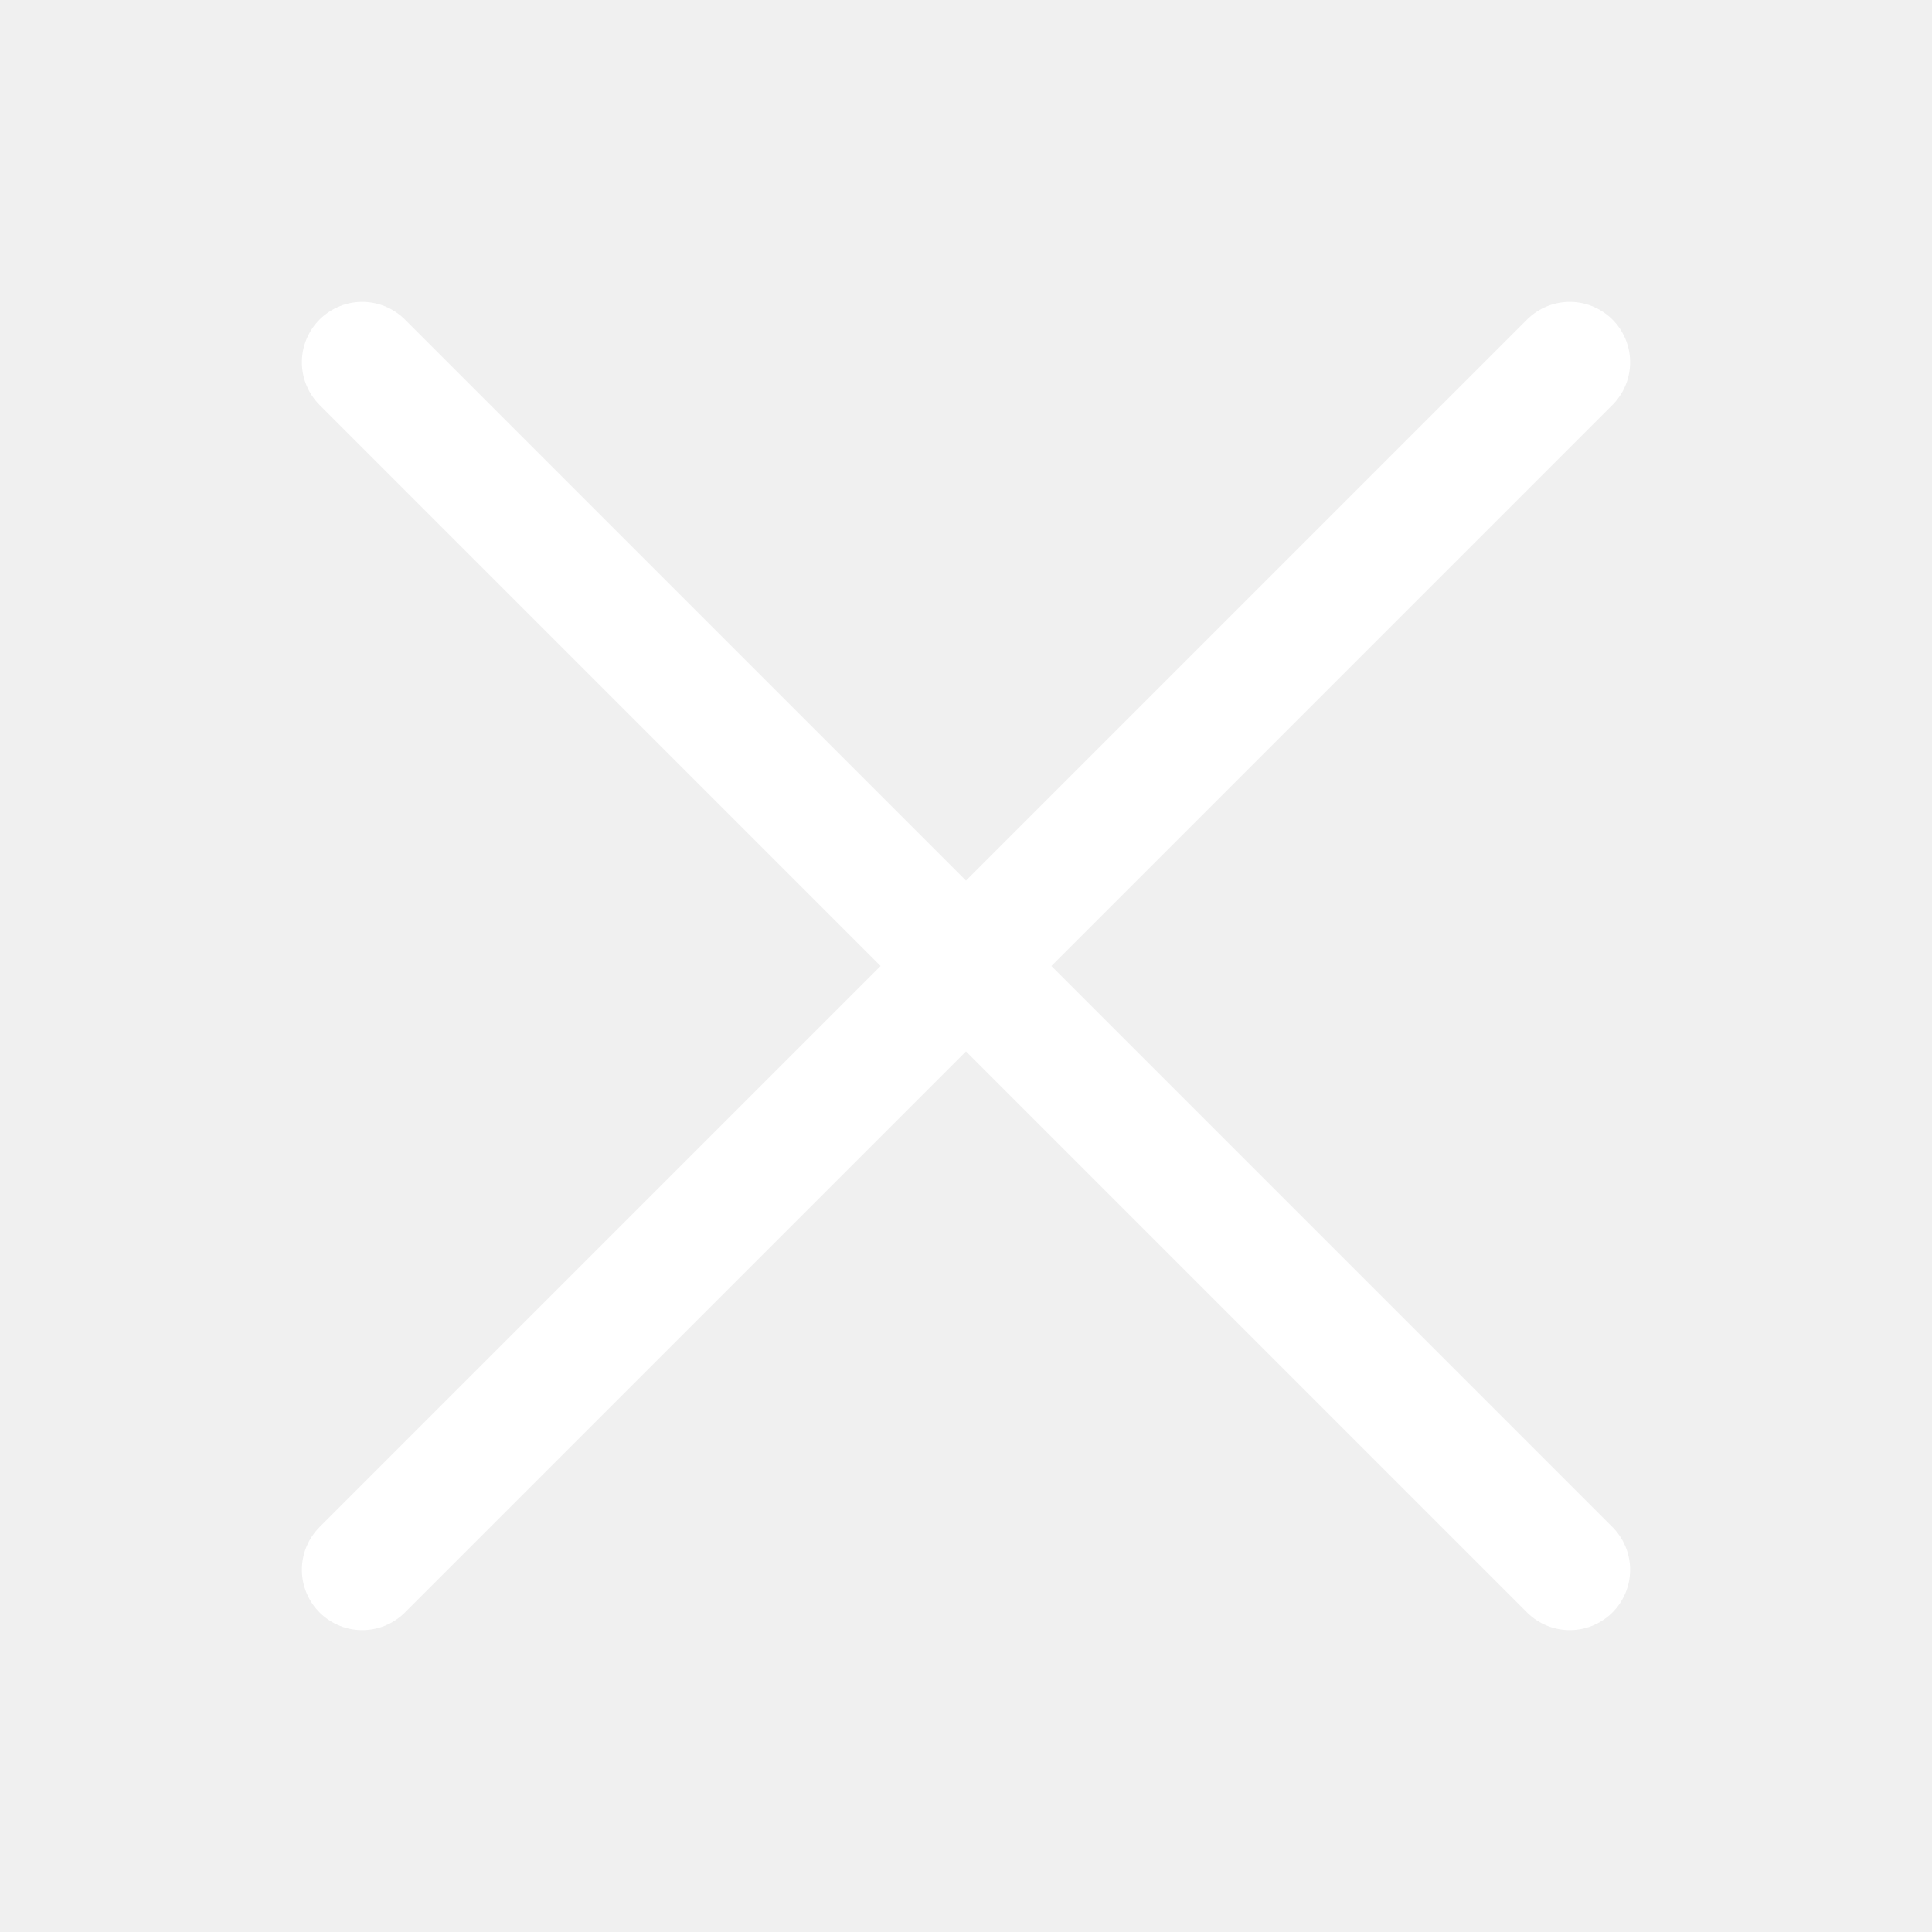
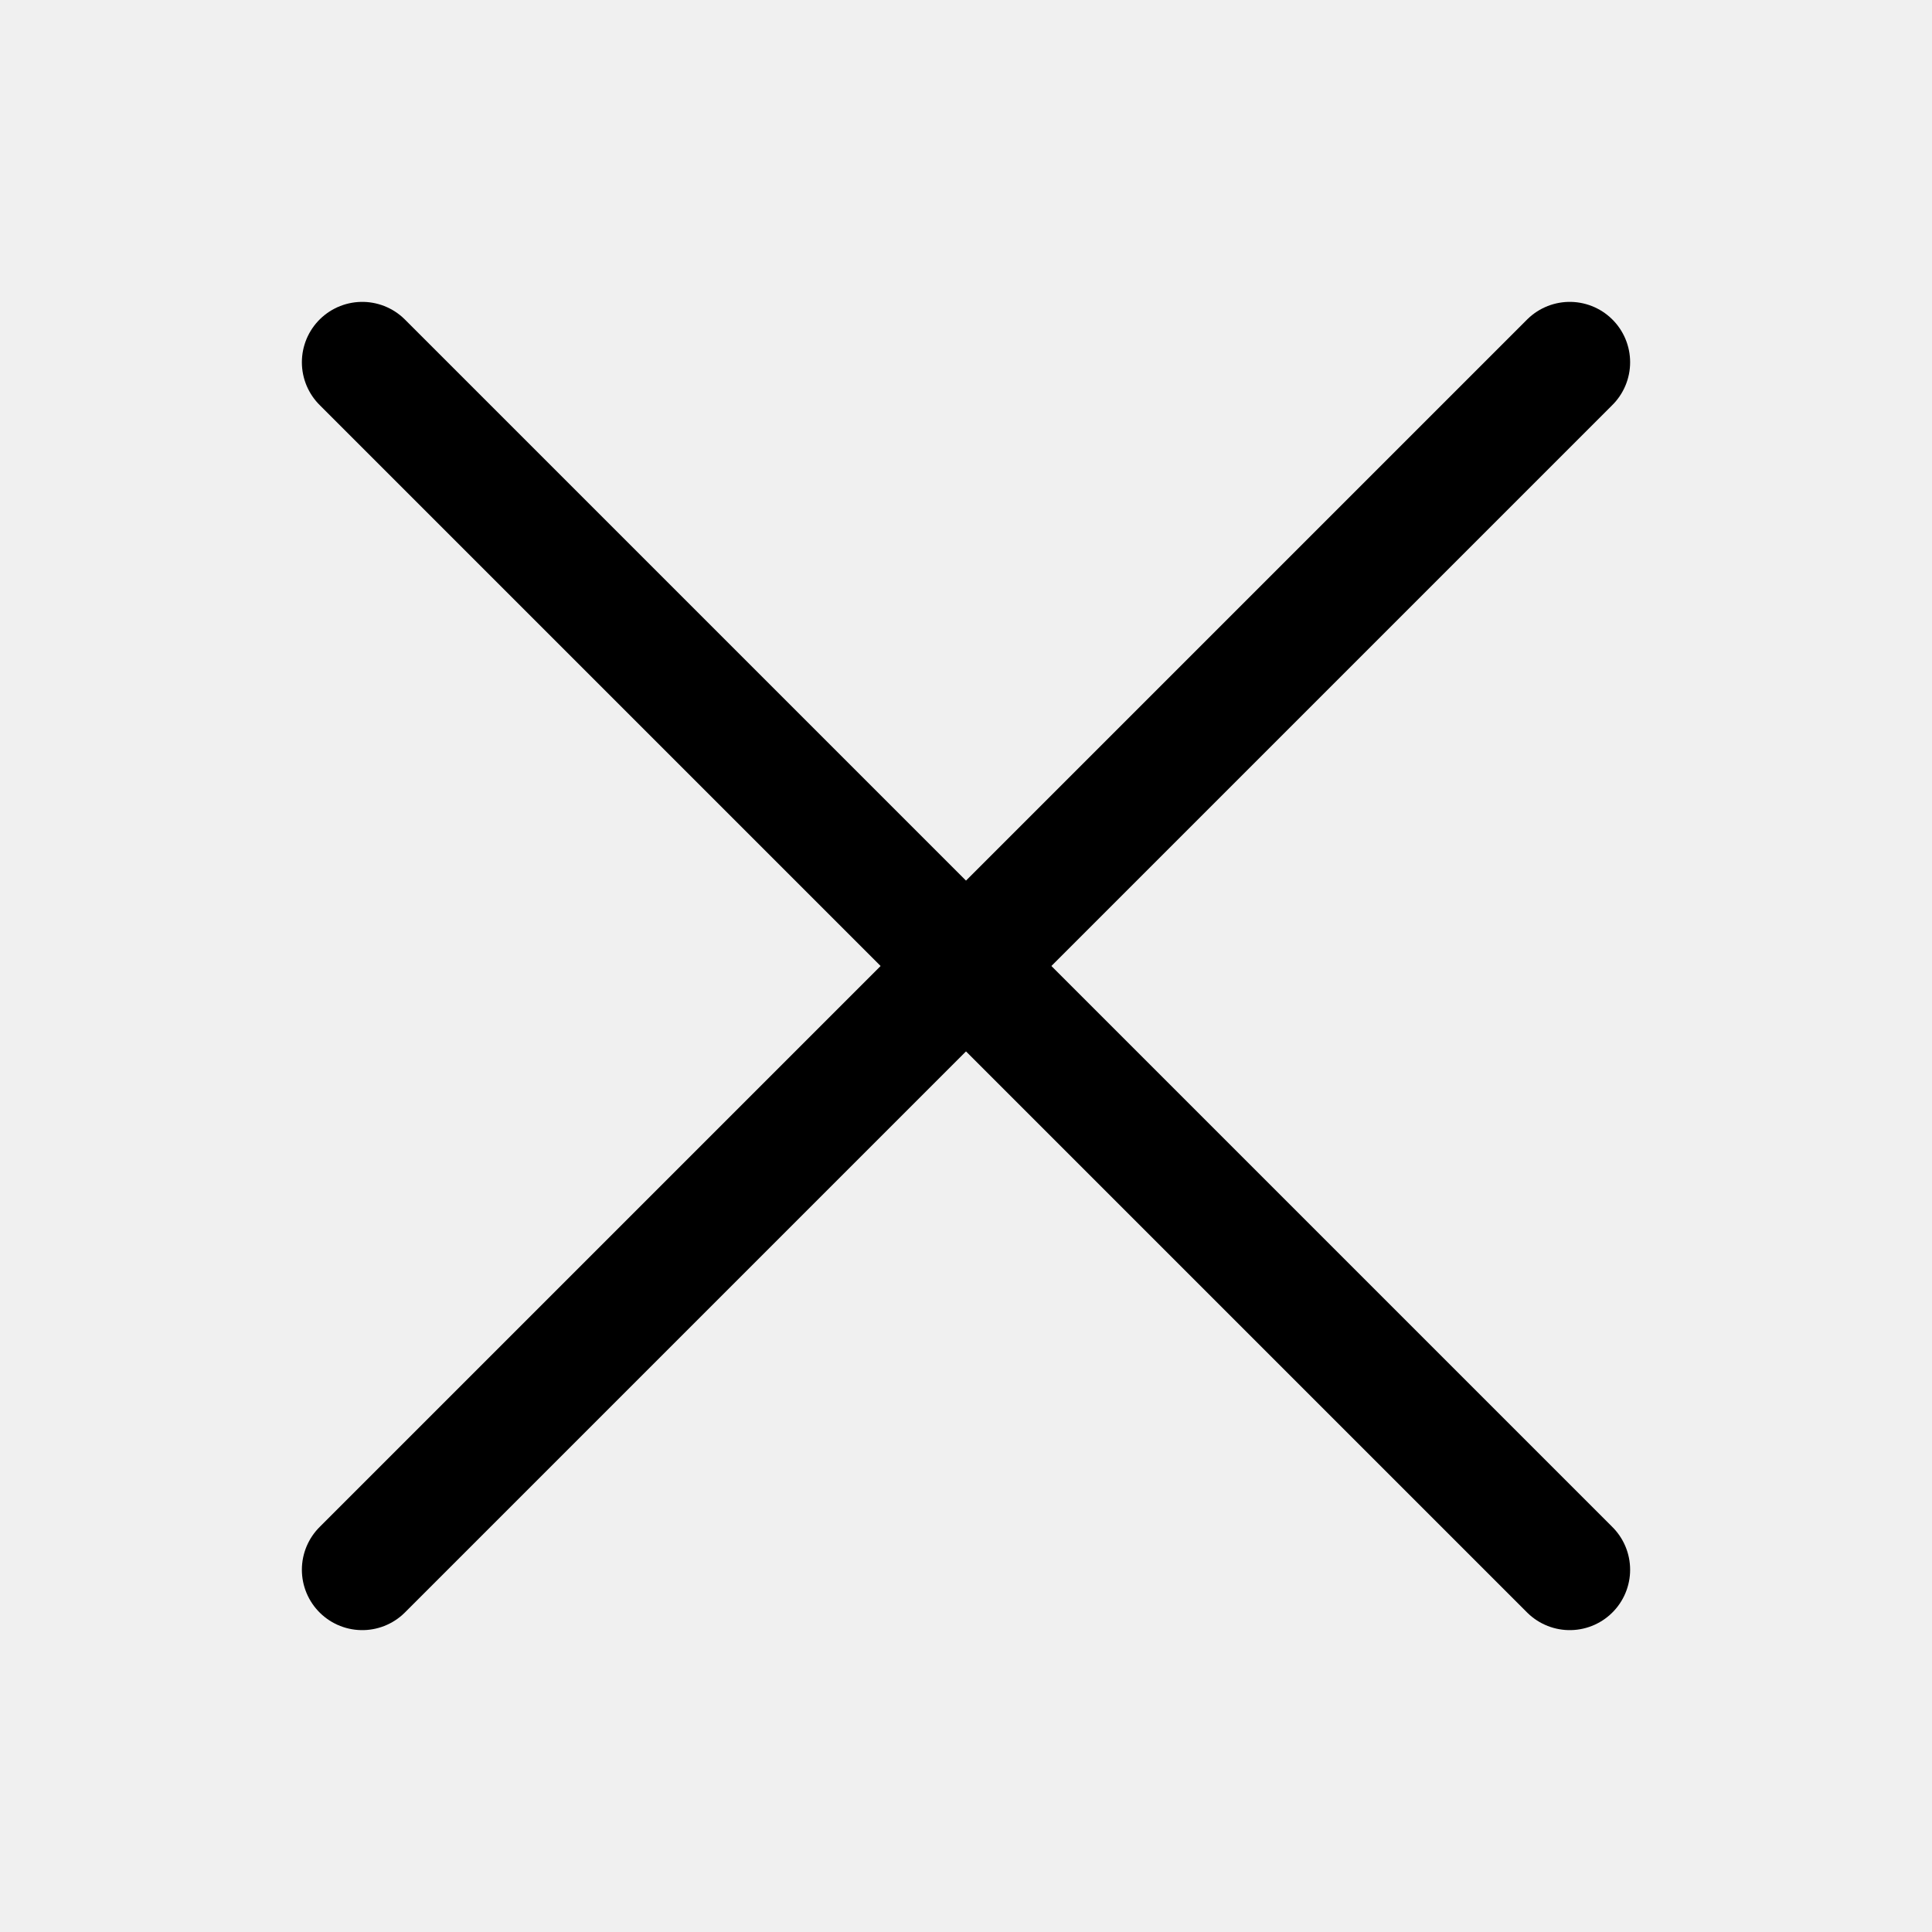
<svg xmlns="http://www.w3.org/2000/svg" width="16" height="16" viewBox="0 0 16 16" fill="none">
-   <path d="M3 3L8 8L3 13" stroke="#fff" stroke-linecap="round" />
-   <path d="M13 3L8 8L13 13" stroke="#fff" stroke-linecap="round" />
+   <path d="M3 3L8 8L3 13" stroke="#000" stroke-linecap="round" />
+   <path d="M13 3L8 8L13 13" stroke="#000" stroke-linecap="round" />
</svg>
